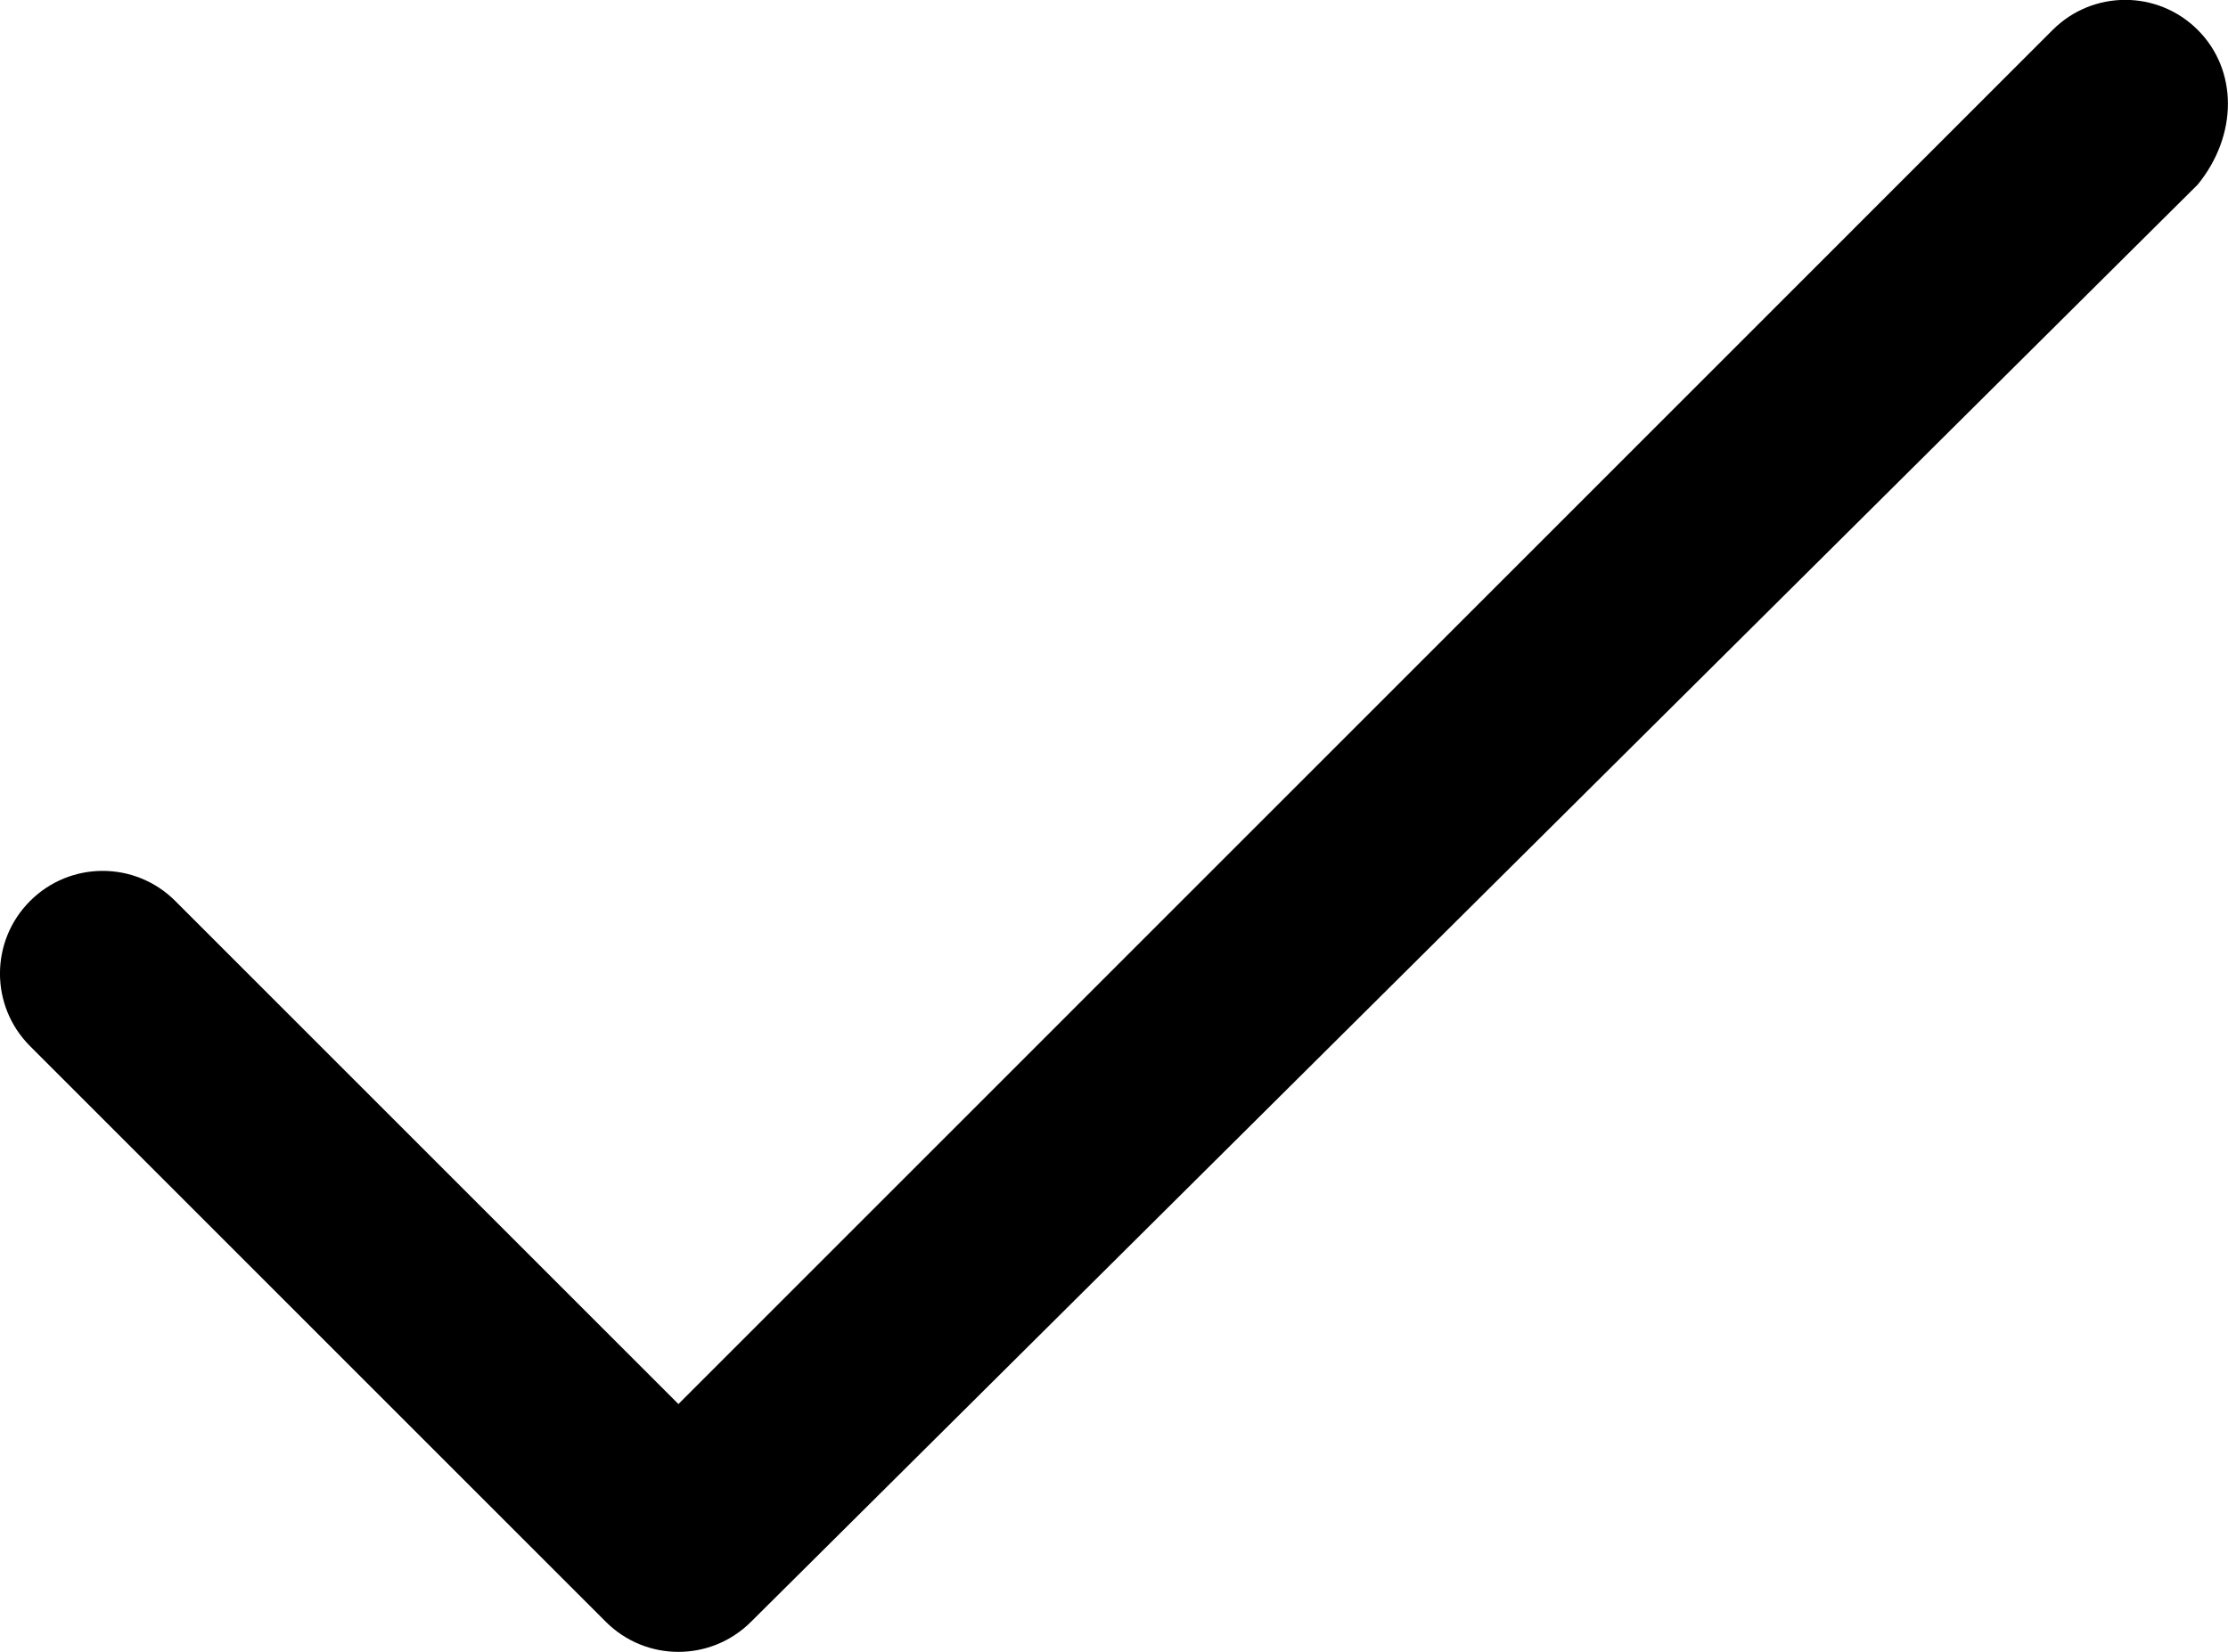
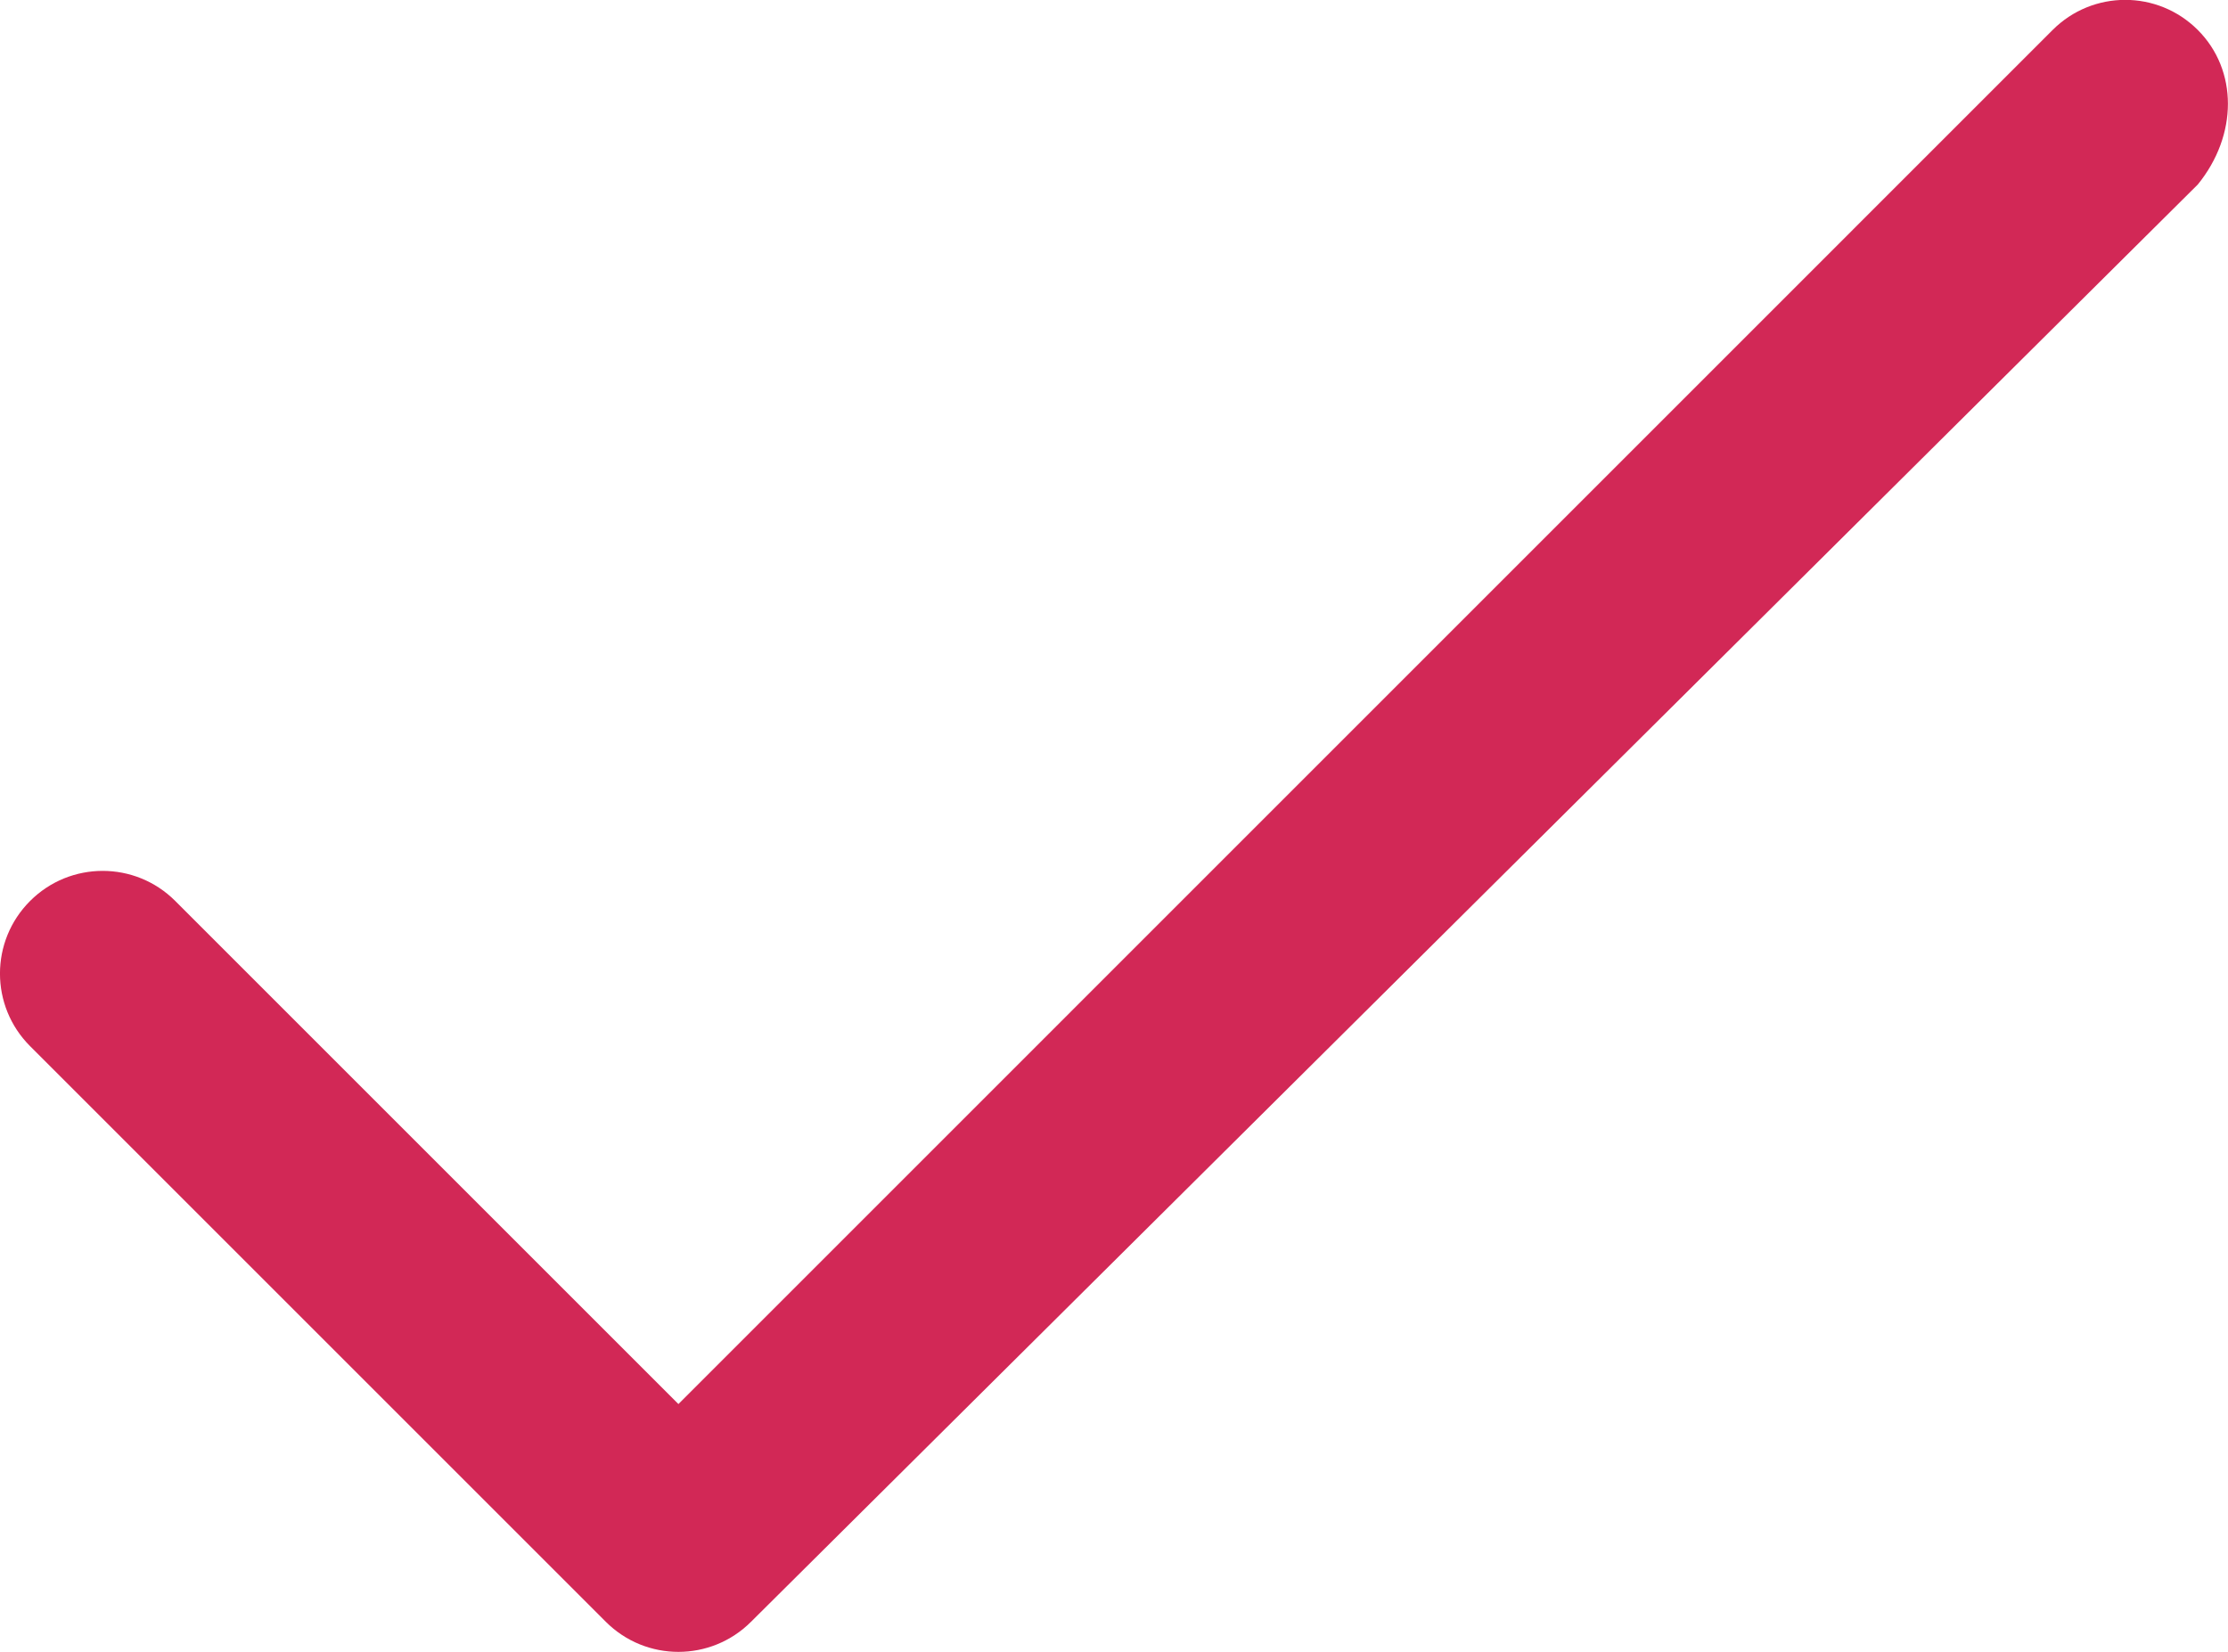
<svg xmlns="http://www.w3.org/2000/svg" version="1.0" id="Layer_1" x="0px" y="0px" width="21.698px" height="16.09px" viewBox="-82.357 4.875 21.698 16.09" enable-background="new -82.357 4.875 21.698 16.09" xml:space="preserve">
-   <path d="M-60.953,5.167c-0.391-0.391-1.023-0.391-1.414,0L-75.75,18.551l-4.9-4.9c-0.391-0.391-1.023-0.391-1.414,0 s-0.391,1.023,0,1.414l5.607,5.607c0.195,0.195,0.451,0.293,0.707,0.293s0.512-0.098,0.707-0.293l14.09-14.0 C-60.562,6.191-60.562,5.558-60.953,5.167z" />
+   <path d="M-60.953,5.167c-0.391-0.391-1.023-0.391-1.414,0L-75.75,18.551l-4.9-4.9c-0.391-0.391-1.023-0.391-1.414,0 s-0.391,1.023,0,1.414l5.607,5.607c0.195,0.195,0.451,0.293,0.707,0.293s0.512-0.098,0.707-0.293l14.09-14.0 C-60.562,6.191-60.562,5.558-60.953,5.167z" fill="#d22856" />
</svg>
